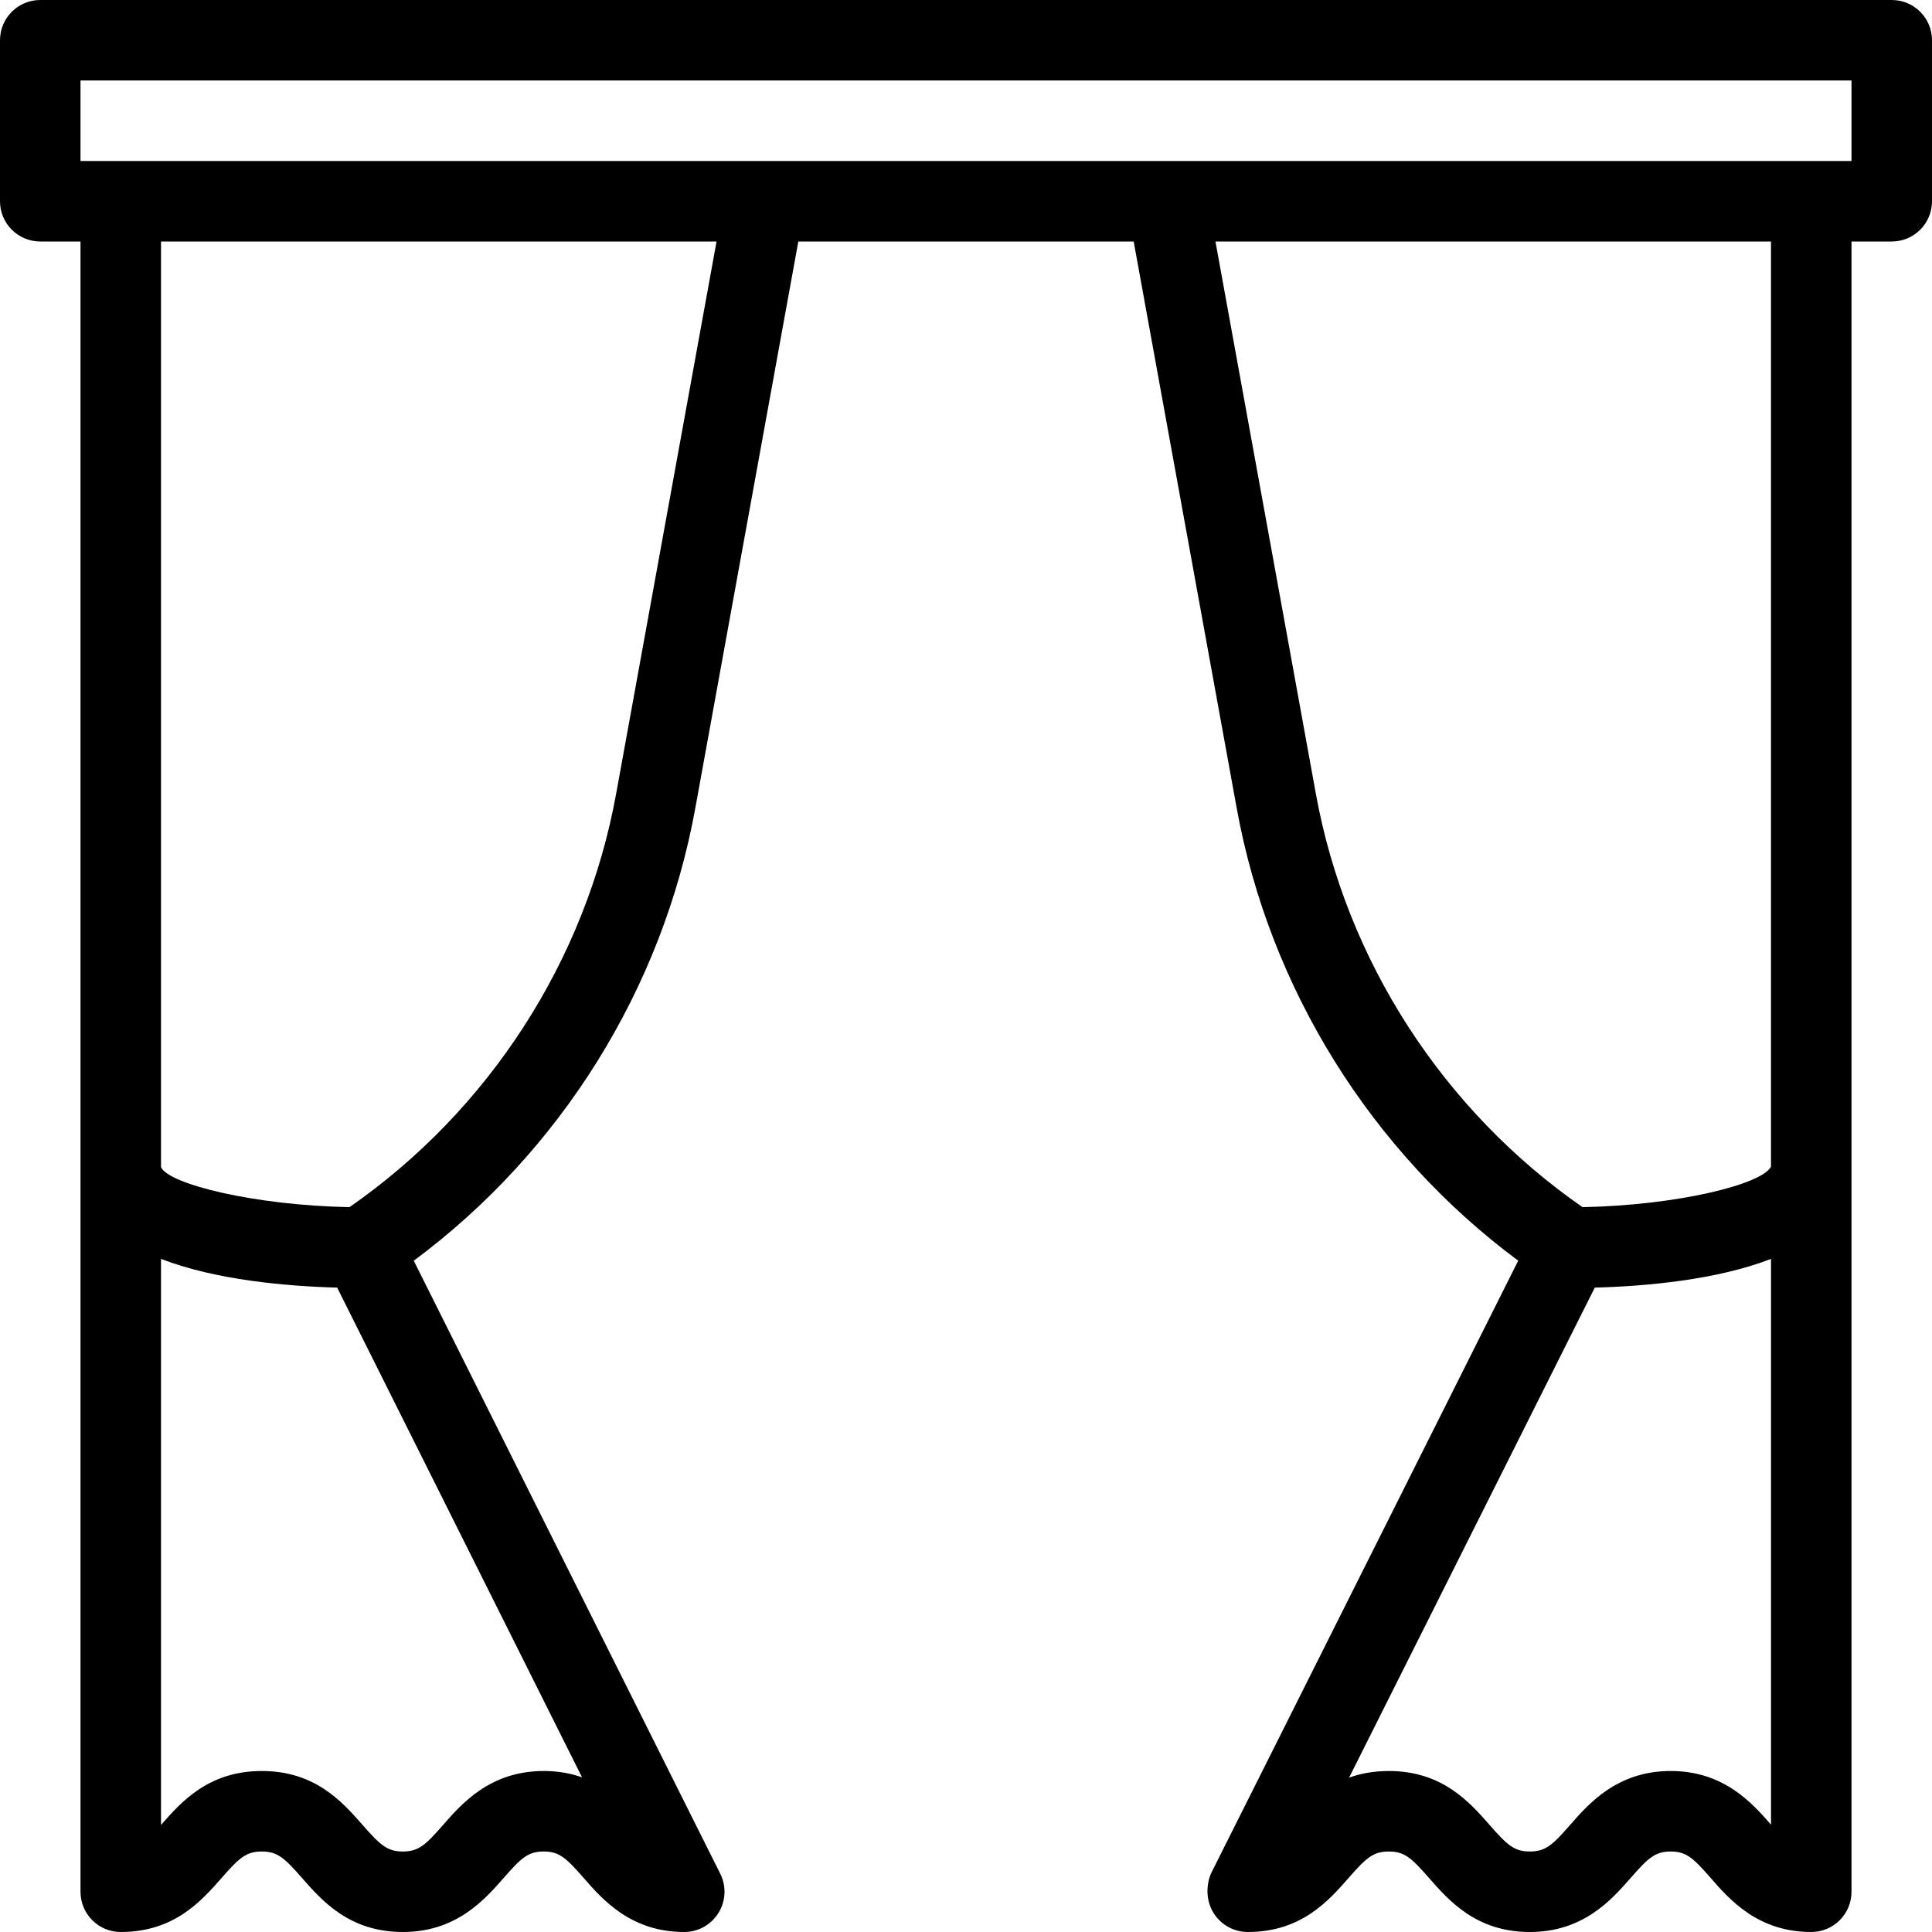
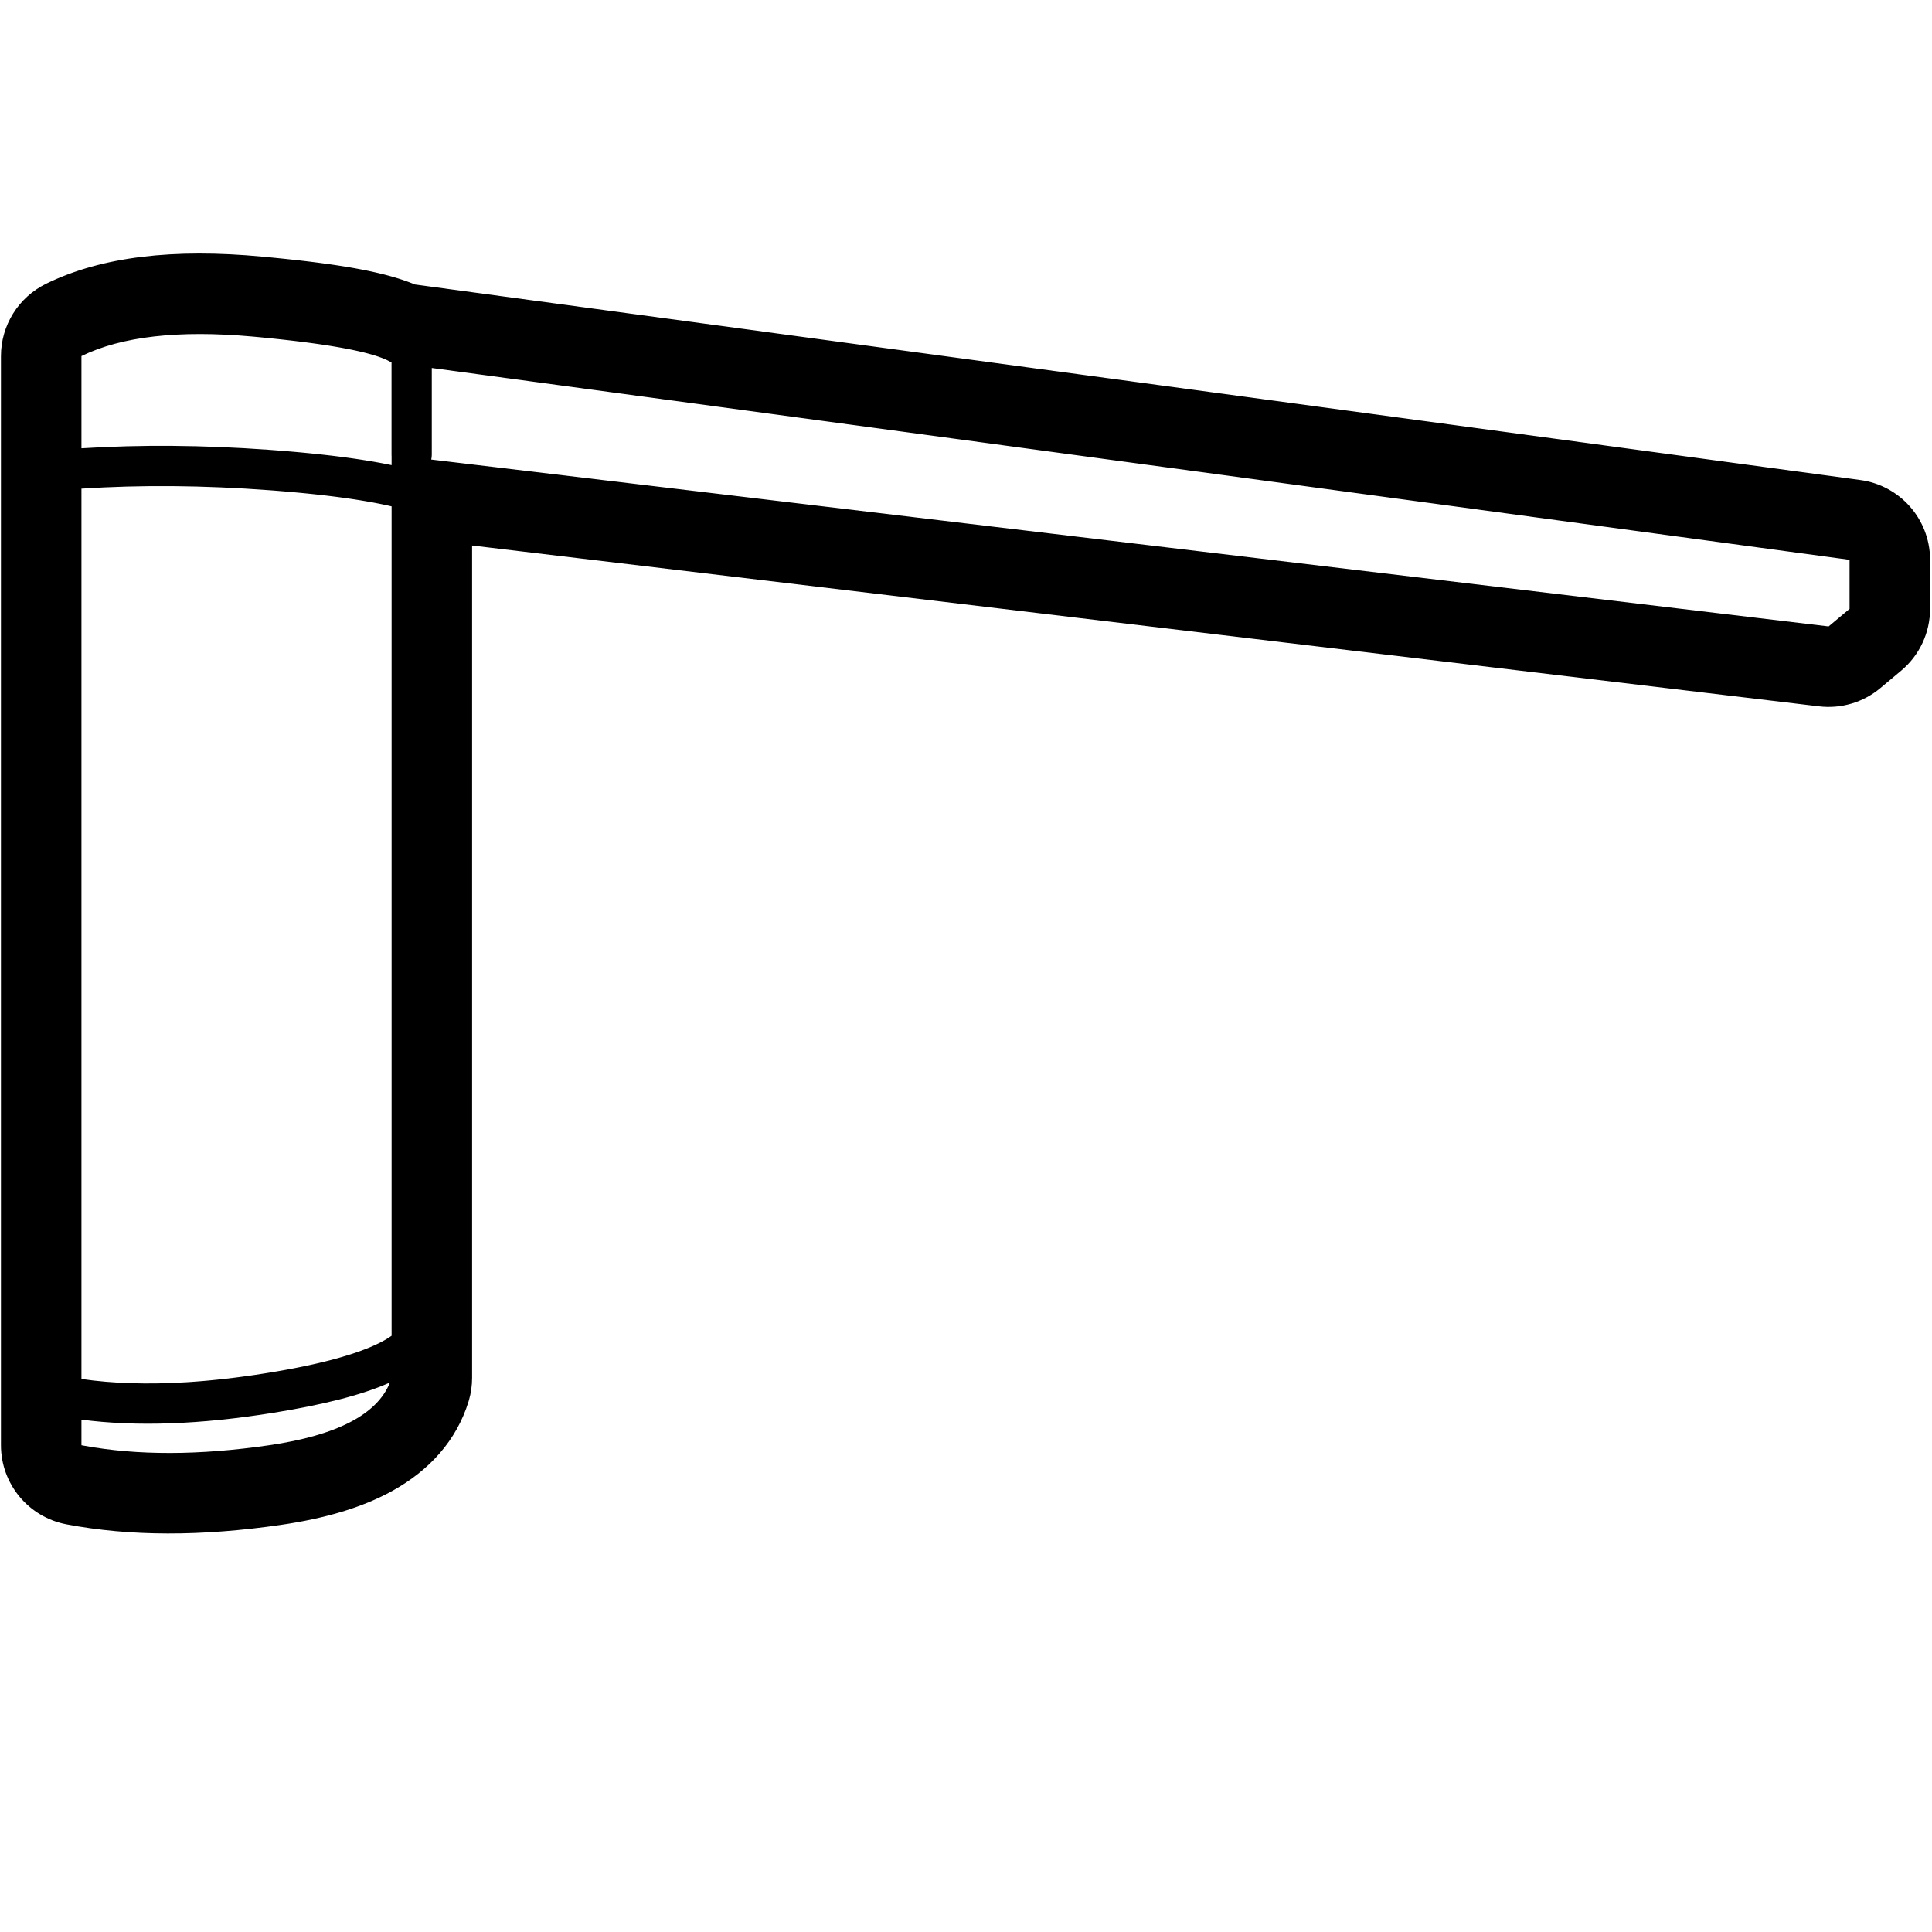
- <svg xmlns="http://www.w3.org/2000/svg" version="1.1" id="Capa_1" x="0px" y="0px" viewBox="0 0 512 512" style="enable-background:new 0 0 512 512;" xml:space="preserve">
-   <g>
-     <g>
-       <path d="M501.333,0H10.667C4.771,0,0,4.771,0,10.667v42.667C0,59.229,4.771,64,10.667,64h10.667v437.333    C21.333,507.229,26.104,512,32,512c14.177,0,21.417-8.271,26.708-14.302c4.656-5.313,6.51-7.031,10.677-7.031    c4.156,0,6.01,1.719,10.667,7.031C85.344,503.729,92.583,512,106.771,512c14.177,0,21.708-8.615,26.698-14.313    c4.635-5.302,6.49-7.021,10.625-7.021c4.115,0,5.958,1.719,10.594,7.021c4.969,5.698,12.49,14.313,26.646,14.313    c3.698,0,7.125-1.917,9.073-5.063c1.948-3.146,2.125-7.073,0.469-10.375l-81.229-162.458    c38.927-28.875,65.917-72.063,74.604-119.875L211.564,64h88.872l27.314,150.229c8.688,47.813,35.677,91,74.594,119.865    l-81.26,162.083c-0.969,1.927-1.281,4.49-0.979,6.625c0.729,5.271,5.24,9.198,10.563,9.198c14.177,0,21.417-8.271,26.708-14.302    c4.656-5.313,6.51-7.031,10.677-7.031c4.156,0,6.01,1.719,10.667,7.031C384.01,503.729,391.25,512,405.438,512    c14.177,0,21.708-8.615,26.698-14.313c4.635-5.302,6.49-7.021,10.625-7.021c4.115,0,5.958,1.719,10.594,7.021    C458.323,503.385,465.844,512,480,512c5.896,0,10.667-4.771,10.667-10.667V64h10.667C507.229,64,512,59.229,512,53.333V10.667    C512,4.771,507.229,0,501.333,0z M154.25,471.01c-2.948-1.042-6.313-1.677-10.156-1.677c-14.167,0-21.698,8.615-26.688,14.313    c-4.635,5.302-6.49,7.021-10.635,7.021c-4.167,0-6.021-1.719-10.677-7.031c-5.292-6.031-12.531-14.302-26.708-14.302    c-14.188,0-21.427,8.271-26.719,14.302V333.621c14.495,5.611,33.294,7.25,46.689,7.609L154.25,471.01z M163.271,210.417    c-8.04,44.211-33.775,83.872-70.652,109.49c-25.342-0.493-47.768-6.077-49.952-10.573V64h147.224L163.271,210.417z     M469.333,483.552c-4.979-5.698-12.49-14.219-26.573-14.219c-14.167,0-21.698,8.615-26.688,14.313    c-4.635,5.302-6.49,7.021-10.635,7.021c-4.167,0-6.021-1.719-10.677-7.031c-5.292-6.031-12.531-14.302-26.708-14.302    c-4.031,0-7.51,0.667-10.531,1.76l65.111-129.863c13.393-0.358,32.202-1.997,46.702-7.609V483.552z M469.333,309.167    c-2.371,4.697-24.702,10.247-49.952,10.74c-36.878-25.617-62.612-65.279-70.652-109.49L322.109,64h147.224V309.167z     M490.667,42.667H21.333V21.333h469.333V42.667z" />
-     </g>
-   </g>
-   <g>
- </g>
-   <g>
- </g>
-   <g>
- </g>
-   <g>
- </g>
-   <g>
- </g>
-   <g>
- </g>
-   <g>
- </g>
-   <g>
- </g>
-   <g>
- </g>
-   <g>
- </g>
-   <g>
- </g>
-   <g>
- </g>
-   <g>
- </g>
-   <g>
- </g>
-   <g>
- </g>
+ <svg xmlns="http://www.w3.org/2000/svg" height="960" viewBox="0 0 960 960" width="960">
+   <path d="m22.883 141.005c27.806-13.612 63.461-17.59 107.362-13.503l1.072.1 3.172.303 3.107.306 4.043.413 2.958.314 2.895.318 1.896.215 2.793.326 2.732.331 2.672.337 1.749.228 2.574.347 1.684.235 1.658.238 1.633.241 2.403.367 1.571.249 1.546.253 1.522.256 1.498.26 1.474.264 2.167.403 1.416.274 1.393.278 1.37.282 1.347.287 1.325.291 1.303.296 1.281.301 1.259.305 1.238.31 1.216.315c.201.053.401.106.6.16l1.185.323c.196.054.391.109.585.164l1.154.331 1.133.337 1.113.342c.184.058.367.115.549.173l1.083.351 1.064.357c.176.06.351.12.525.181l1.035.366 1.016.372c.168.063.335.125.501.188l.988.381c.326.128.649.258.969.388l.482.198 718.21 97.167c19.64 2.657 34.341 19.283 34.637 39.039v24.975c0 11.834-5.24 23.061-14.312 30.661l-10.412 8.723c-8.46 7.088-19.472 10.365-30.431 9.057l-669.303-79.92.001 413.602c0 3.744-.526 7.469-1.561 11.065l-.214.717c-5.942 19.278-19.433 34.227-38.113 44.506-14.869 8.182-33.166 13.552-55.154 16.757-39.405 5.744-74.912 5.744-106.56-.289-18.863-3.596-32.51-20.089-32.51-39.292v-541.194c0-15.272 8.696-29.211 22.412-35.926zm170.886 545.957-.591.263c-13.702 6.036-32.67 10.799-57.028 14.732-36.367 5.871-68.249 7.045-95.678 3.449l-.001 12.719 1.095.205c26.699 4.931 57.434 4.863 92.205-.205 33.649-4.905 53.648-15.293 59.998-31.163zm-153.298-444.162-0 442.417c15.594 2.261 33.001 2.804 52.214 1.611l2.308-.151c1.544-.106 3.1-.223 4.667-.352l2.359-.201 2.377-.217c1.193-.113 2.392-.232 3.597-.357l2.42-.259c2.023-.223 4.065-.463 6.124-.72l2.48-.317c1.659-.217 3.329-.445 5.011-.684l2.531-.367c1.693-.25 3.398-.512 5.114-.784l2.341-.377 2.079-.345 2.047-.349 2.016-.353 1.984-.357 1.953-.362c.323-.061.644-.121.965-.182l1.906-.368c.315-.062.629-.123.941-.185l1.858-.374 1.827-.378 1.795-.382 1.763-.386 1.732-.39 1.7-.394 1.668-.398 1.637-.402 1.605-.406c.265-.068.528-.136.791-.204l1.557-.412c.514-.138 1.022-.276 1.525-.416l1.494-.419c1.724-.492 3.383-.991 4.976-1.498l1.35-.436 1.318-.44 1.286-.444 1.254-.448c1.238-.449 2.428-.904 3.569-1.365.525-.212 1.038-.424 1.539-.636l.985-.425c.161-.071.322-.142.48-.213l.936-.425.904-.425.872-.425c.713-.354 1.392-.707 2.039-1.059l.76-.422c1.297-.735 2.449-1.463 3.459-2.181l-.001-412.141-1.14-.261-1.269-.281c-.214-.047-.429-.093-.645-.139l-1.31-.276-1.337-.273c-.225-.045-.451-.09-.679-.135l-1.378-.268-1.405-.265-1.432-.262-1.459-.258-2.24-.381-1.527-.25-1.554-.246-1.581-.243-1.608-.24-1.635-.236-1.662-.233-1.689-.229-1.716-.226-1.743-.222-1.77-.219-1.797-.215-2.746-.317-1.864-.207-1.891-.203-2.886-.298-2.947-.29-3.007-.282-2.038-.183-3.107-.268-3.167-.26-2.144-.169-2.171-.165c-32.893-2.458-64.082-2.721-93.567-.795zm174.08-59.945.001 43.146c0 .81-.096 1.597-.278 2.351l694.353 82.911 10.412-8.723v-24.375zm-89.128-15.626c-36.683-3.299-65-.065-84.952 9.703l0 45.827c29.386-1.855 60.33-1.61 92.833.729l3.37.25 3.396.265 2.23.182 2.203.186 2.176.19 2.149.194 2.122.198 3.133.305 3.072.314 2.015.215 1.988.219 1.961.223 1.934.227c.32.038.639.077.957.115l1.894.234c.313.039.626.079.937.118l1.854.24 1.827.244 2.691.374 1.76.255 1.734.259 1.707.263 1.681.268 1.654.272 1.628.276 1.601.281 1.575.285c.26.048.519.096.777.144l1.535.292 1.508.296 1.482.3.726.15-.001-4.345c-.013-.164-.021-.33-.026-.496l-.004-.28-.001-45.867-.217-.133c-.562-.338-1.189-.672-1.88-1.003l-.423-.198-.663-.295c-.454-.196-.93-.391-1.43-.585l-.768-.289c-.131-.048-.263-.096-.397-.144l-.82-.287c-.14-.048-.281-.095-.423-.143l-.872-.284c-.148-.047-.298-.094-.449-.141l-.925-.281c-.157-.047-.315-.093-.475-.14l-.977-.278-1.012-.276-1.047-.274-1.082-.272-1.117-.27-1.151-.268c-.195-.045-.391-.089-.589-.133l-1.204-.265-1.239-.263c-.209-.044-.42-.087-.632-.131l-1.291-.26-1.326-.258-1.361-.256-1.396-.255-1.431-.253-1.466-.251-1.501-.249-1.535-.247-1.57-.245-2.421-.364-1.658-.24-1.692-.238-1.727-.236-2.656-.35-2.735-.346-1.867-.228-2.866-.339-1.954-.223-2.997-.332-3.075-.327-2.094-.216-2.129-.214-3.259-.317z" />
</svg>
